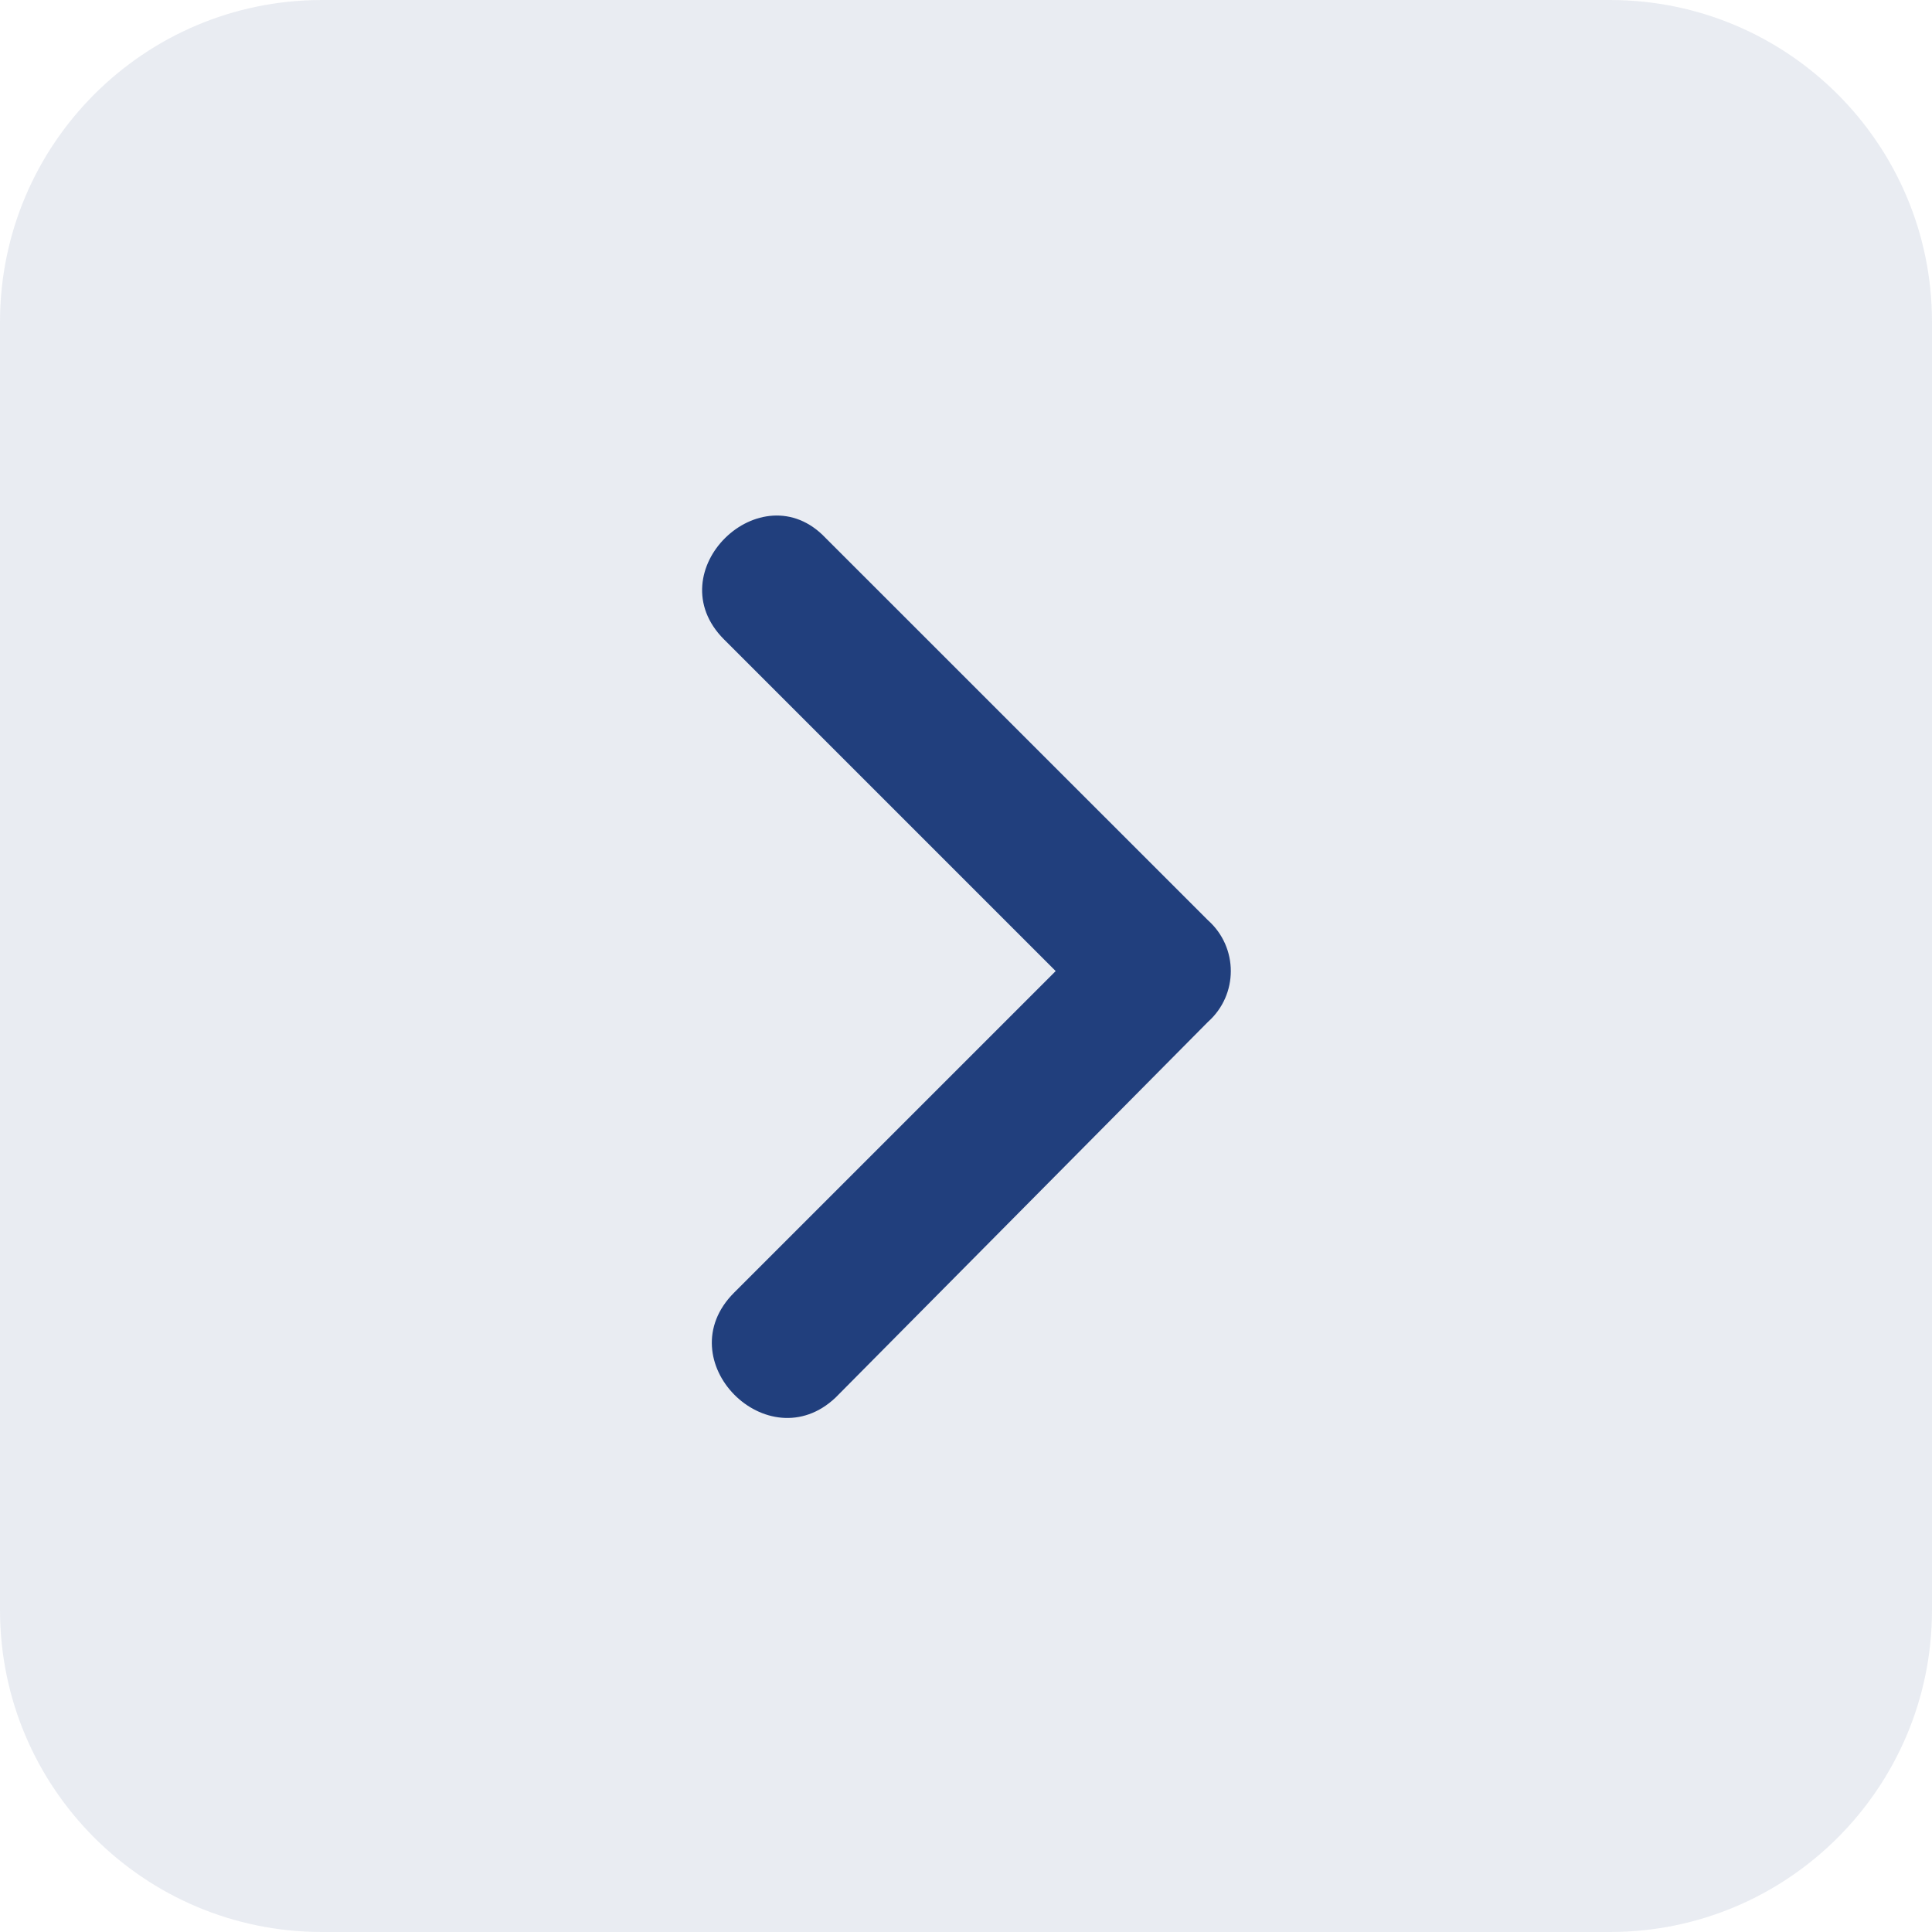
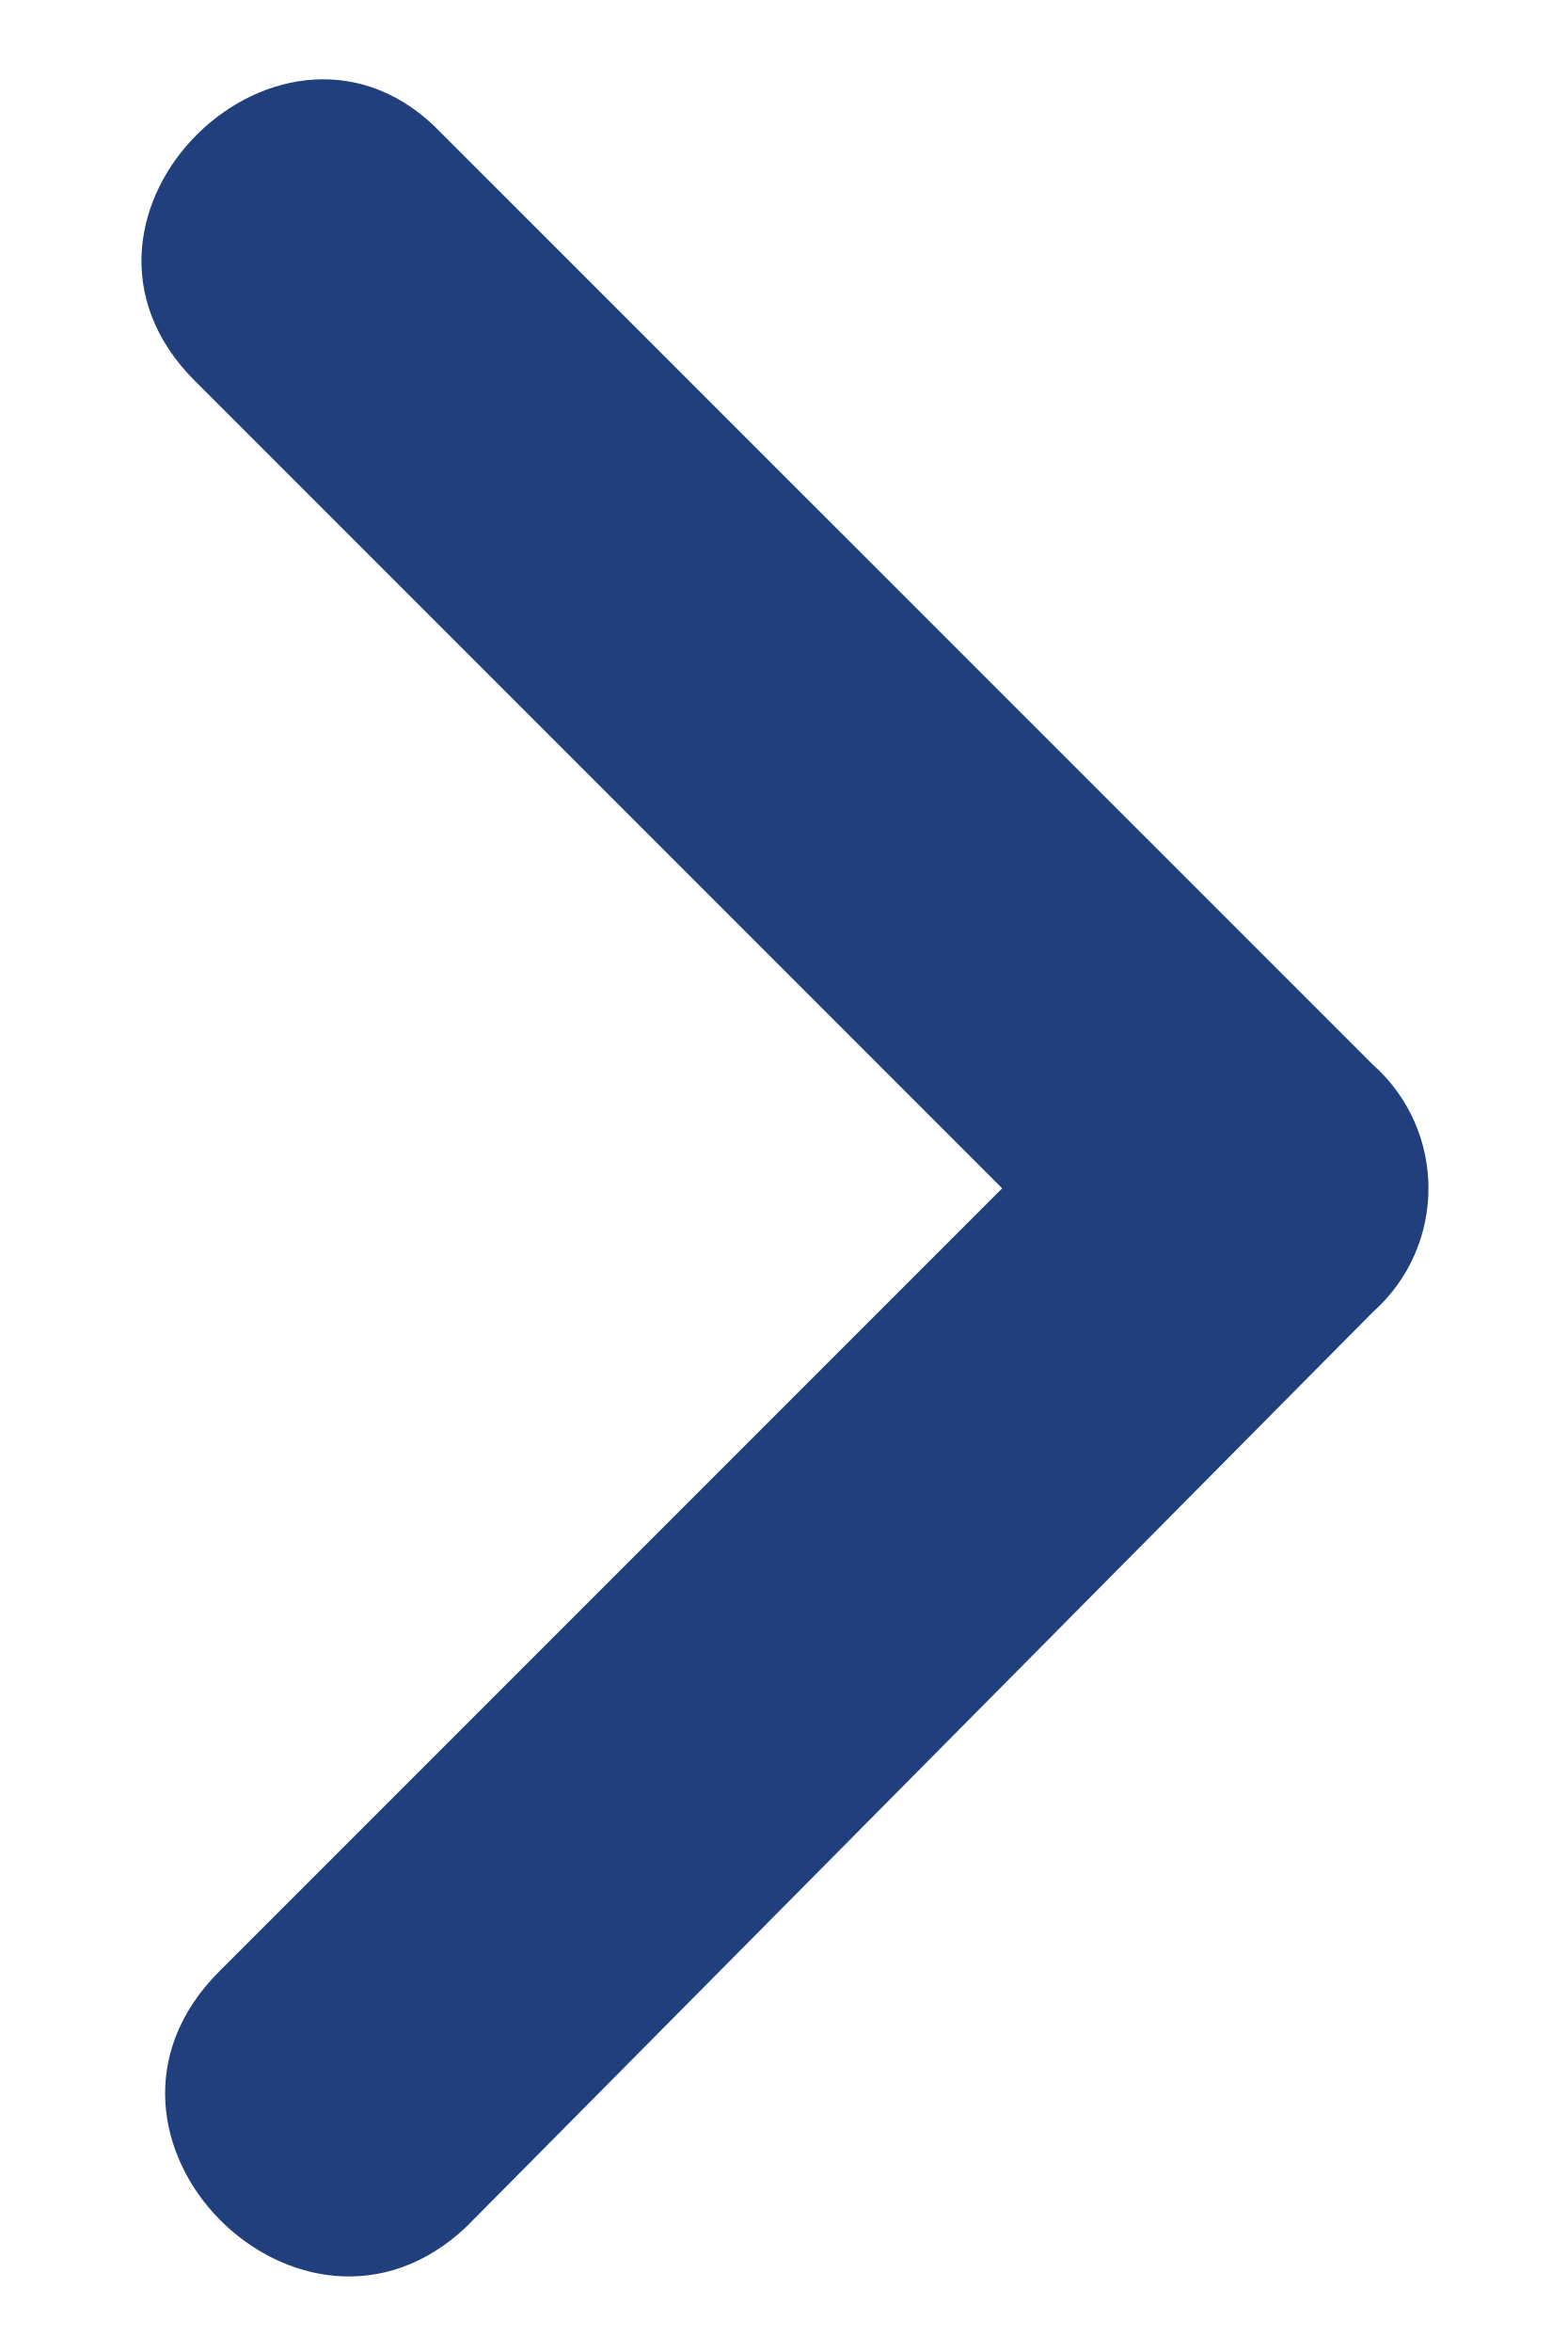
- <svg xmlns="http://www.w3.org/2000/svg" width="24" height="24" viewBox="0 0 24 24" fill="none">
-   <rect width="24" height="24" rx="4" fill="#213F7D" fill-opacity="0.1" />
-   <path d="M8.994 7.943C8.153 7.102 9.457 5.84 10.255 6.682L15.006 11.432C15.384 11.769 15.384 12.357 15.006 12.694L10.381 17.36C9.54 18.159 8.279 16.897 9.12 16.057L13.114 12.063L8.994 7.943Z" fill="#213F7D" />
+ <svg xmlns="http://www.w3.org/2000/svg" width="8" height="12" viewBox="0 0 8 12" fill="none">
+   <path d="M0.994 1.943C0.153 1.102 1.457 -0.159 2.255 0.682L7.006 5.432C7.384 5.769 7.384 6.357 7.006 6.694L2.381 11.36C1.54 12.159 0.279 10.897 1.12 10.057L5.114 6.063L0.994 1.943Z" fill="#213F7D" />
</svg>
